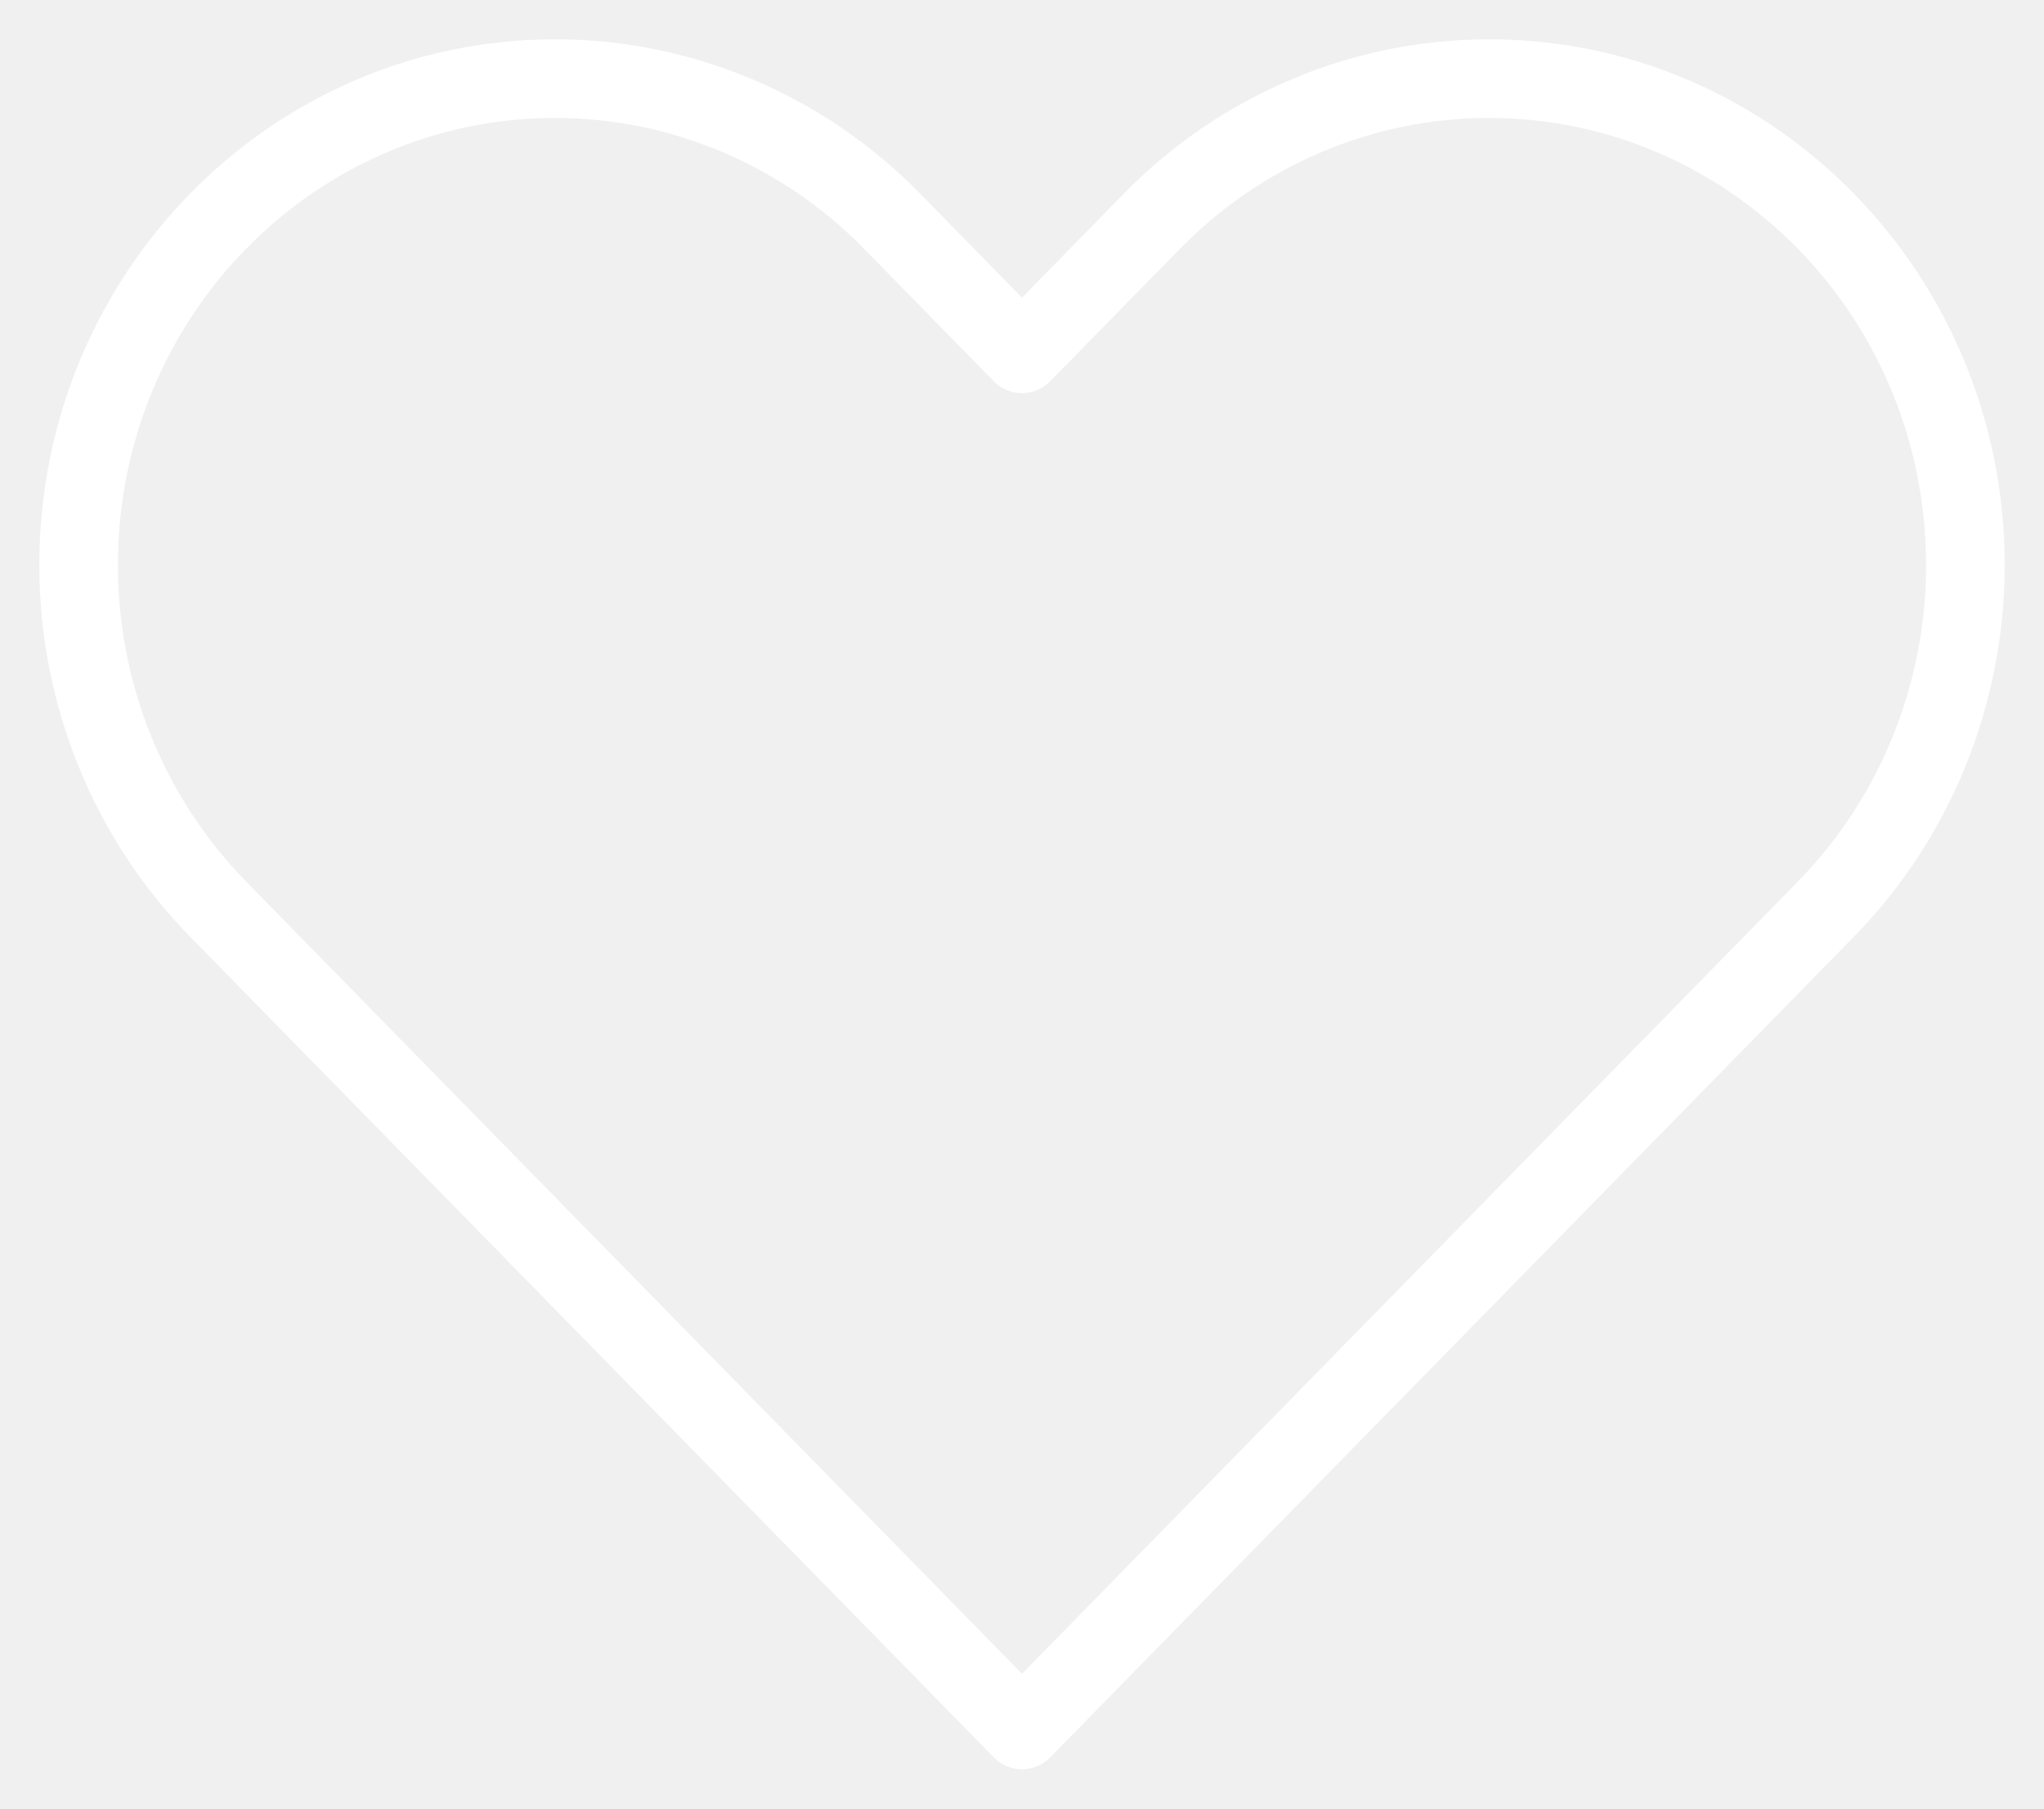
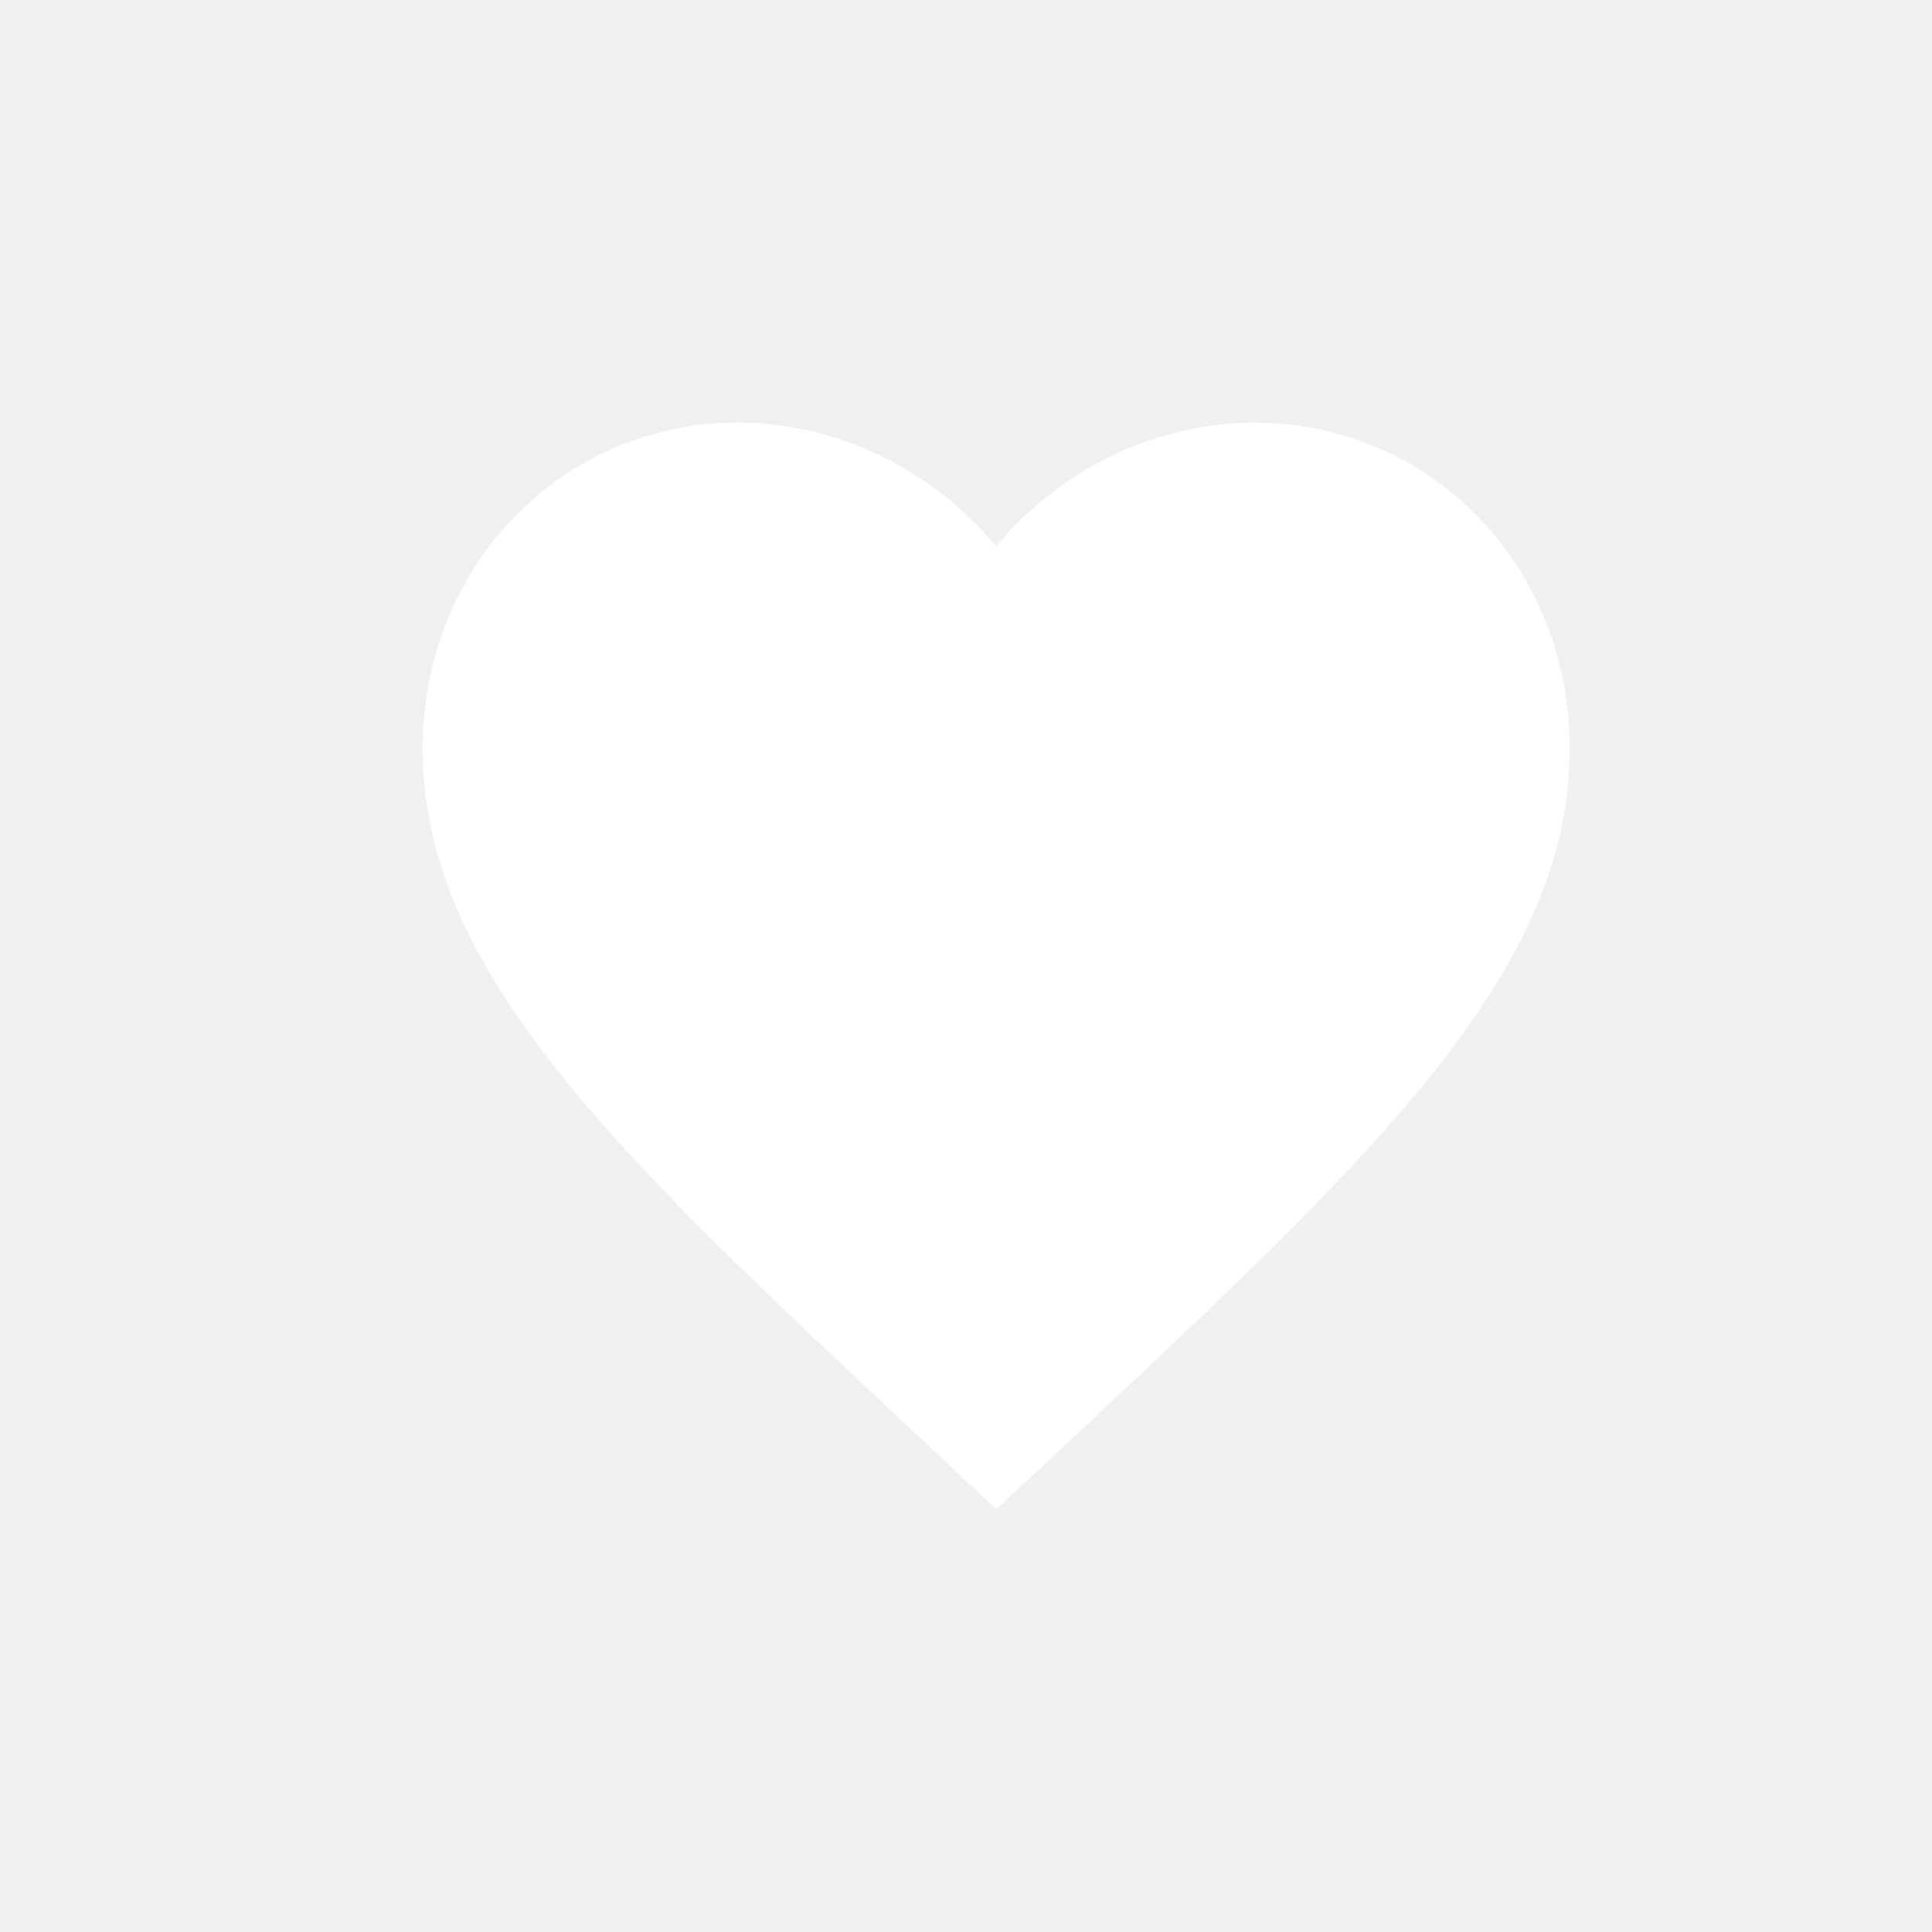
- <svg xmlns="http://www.w3.org/2000/svg" width="26" height="23" viewBox="0 0 26 23" fill="none">
-   <path d="M13 22L12.643 22.35C12.737 22.446 12.866 22.5 13 22.5C13.134 22.5 13.263 22.446 13.357 22.35L13 22ZM2.775 11.562L2.418 11.912L2.775 11.562ZM23.225 11.562L23.582 11.912L23.225 11.562ZM11.347 2.812L10.989 3.162L11.347 2.812ZM13 4.5L12.643 4.85C12.737 4.946 12.866 5 13 5C13.134 5 13.263 4.946 13.357 4.85L13 4.5ZM14.653 2.812L14.296 2.462L14.653 2.812ZM13.357 21.65L3.132 11.212L2.418 11.912L12.643 22.35L13.357 21.65ZM22.868 11.212L12.643 21.65L13.357 22.35L23.582 11.912L22.868 11.212ZM10.989 3.162L12.643 4.85L13.357 4.15L11.704 2.462L10.989 3.162ZM13.357 4.85L15.011 3.162L14.296 2.462L12.643 4.15L13.357 4.85ZM18.939 0.5C17.196 0.5 15.526 1.207 14.296 2.462L15.011 3.162C16.054 2.097 17.468 1.5 18.939 1.5V0.5ZM24.5 7.187C24.5 8.699 23.912 10.146 22.868 11.212L23.582 11.912C24.811 10.657 25.5 8.957 25.5 7.187H24.5ZM25.5 7.187C25.5 3.504 22.572 0.5 18.939 0.5V1.5C22.001 1.5 24.5 4.036 24.5 7.187H25.5ZM7.061 1.5C8.532 1.5 9.946 2.097 10.989 3.162L11.704 2.462C10.474 1.207 8.804 0.5 7.061 0.5V1.5ZM1.5 7.187C1.5 4.036 3.999 1.5 7.061 1.5V0.5C3.428 0.5 0.5 3.504 0.5 7.187H1.5ZM3.132 11.212C2.088 10.146 1.5 8.699 1.5 7.187H0.5C0.5 8.957 1.189 10.657 2.418 11.912L3.132 11.212Z" fill="white" />
+ <svg xmlns="http://www.w3.org/2000/svg" width="32" height="32" viewBox="0 0 32 32" fill="none">
+   <path d="M16.5 25L15.123 23.705C10.23 19.124 7 16.103 7 12.395C7 9.374 9.299 7 12.225 7C13.878 7 15.464 7.795 16.5 9.05C17.535 7.795 19.122 7 20.775 7C23.701 7 26 9.374 26 12.395C26 16.103 22.77 19.124 17.878 23.715L16.5 25Z" fill="white" />
</svg>
